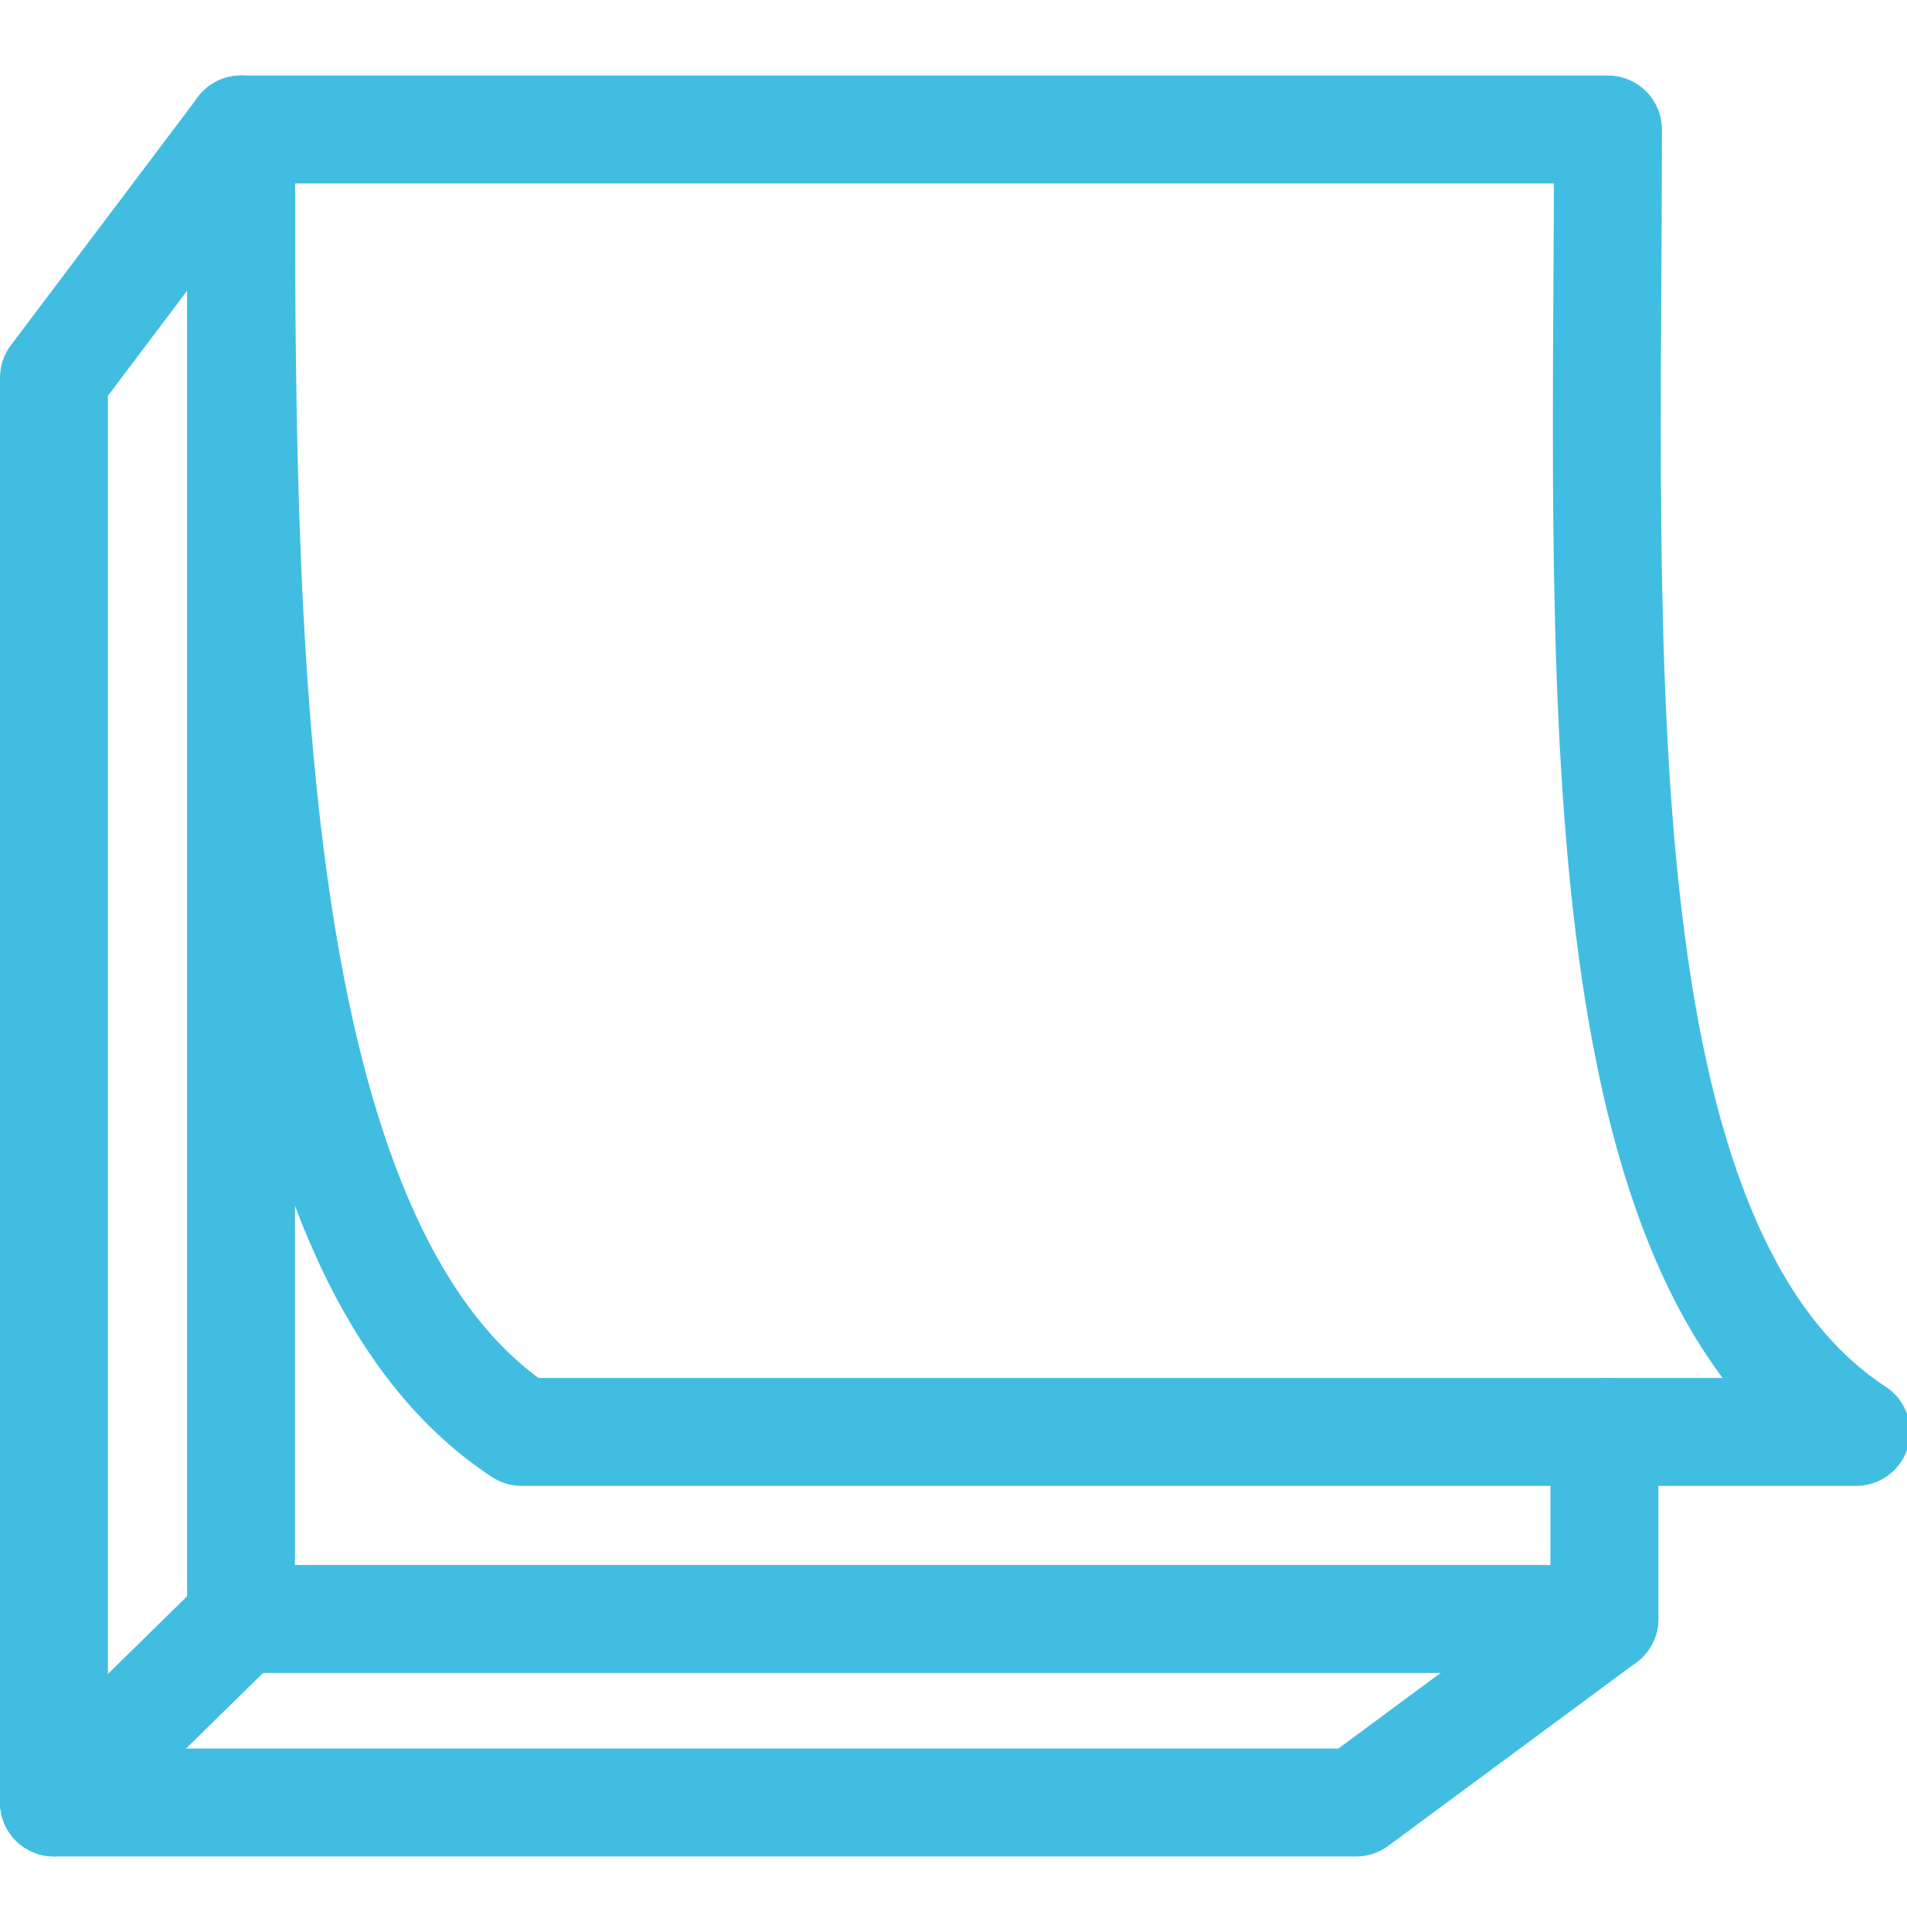
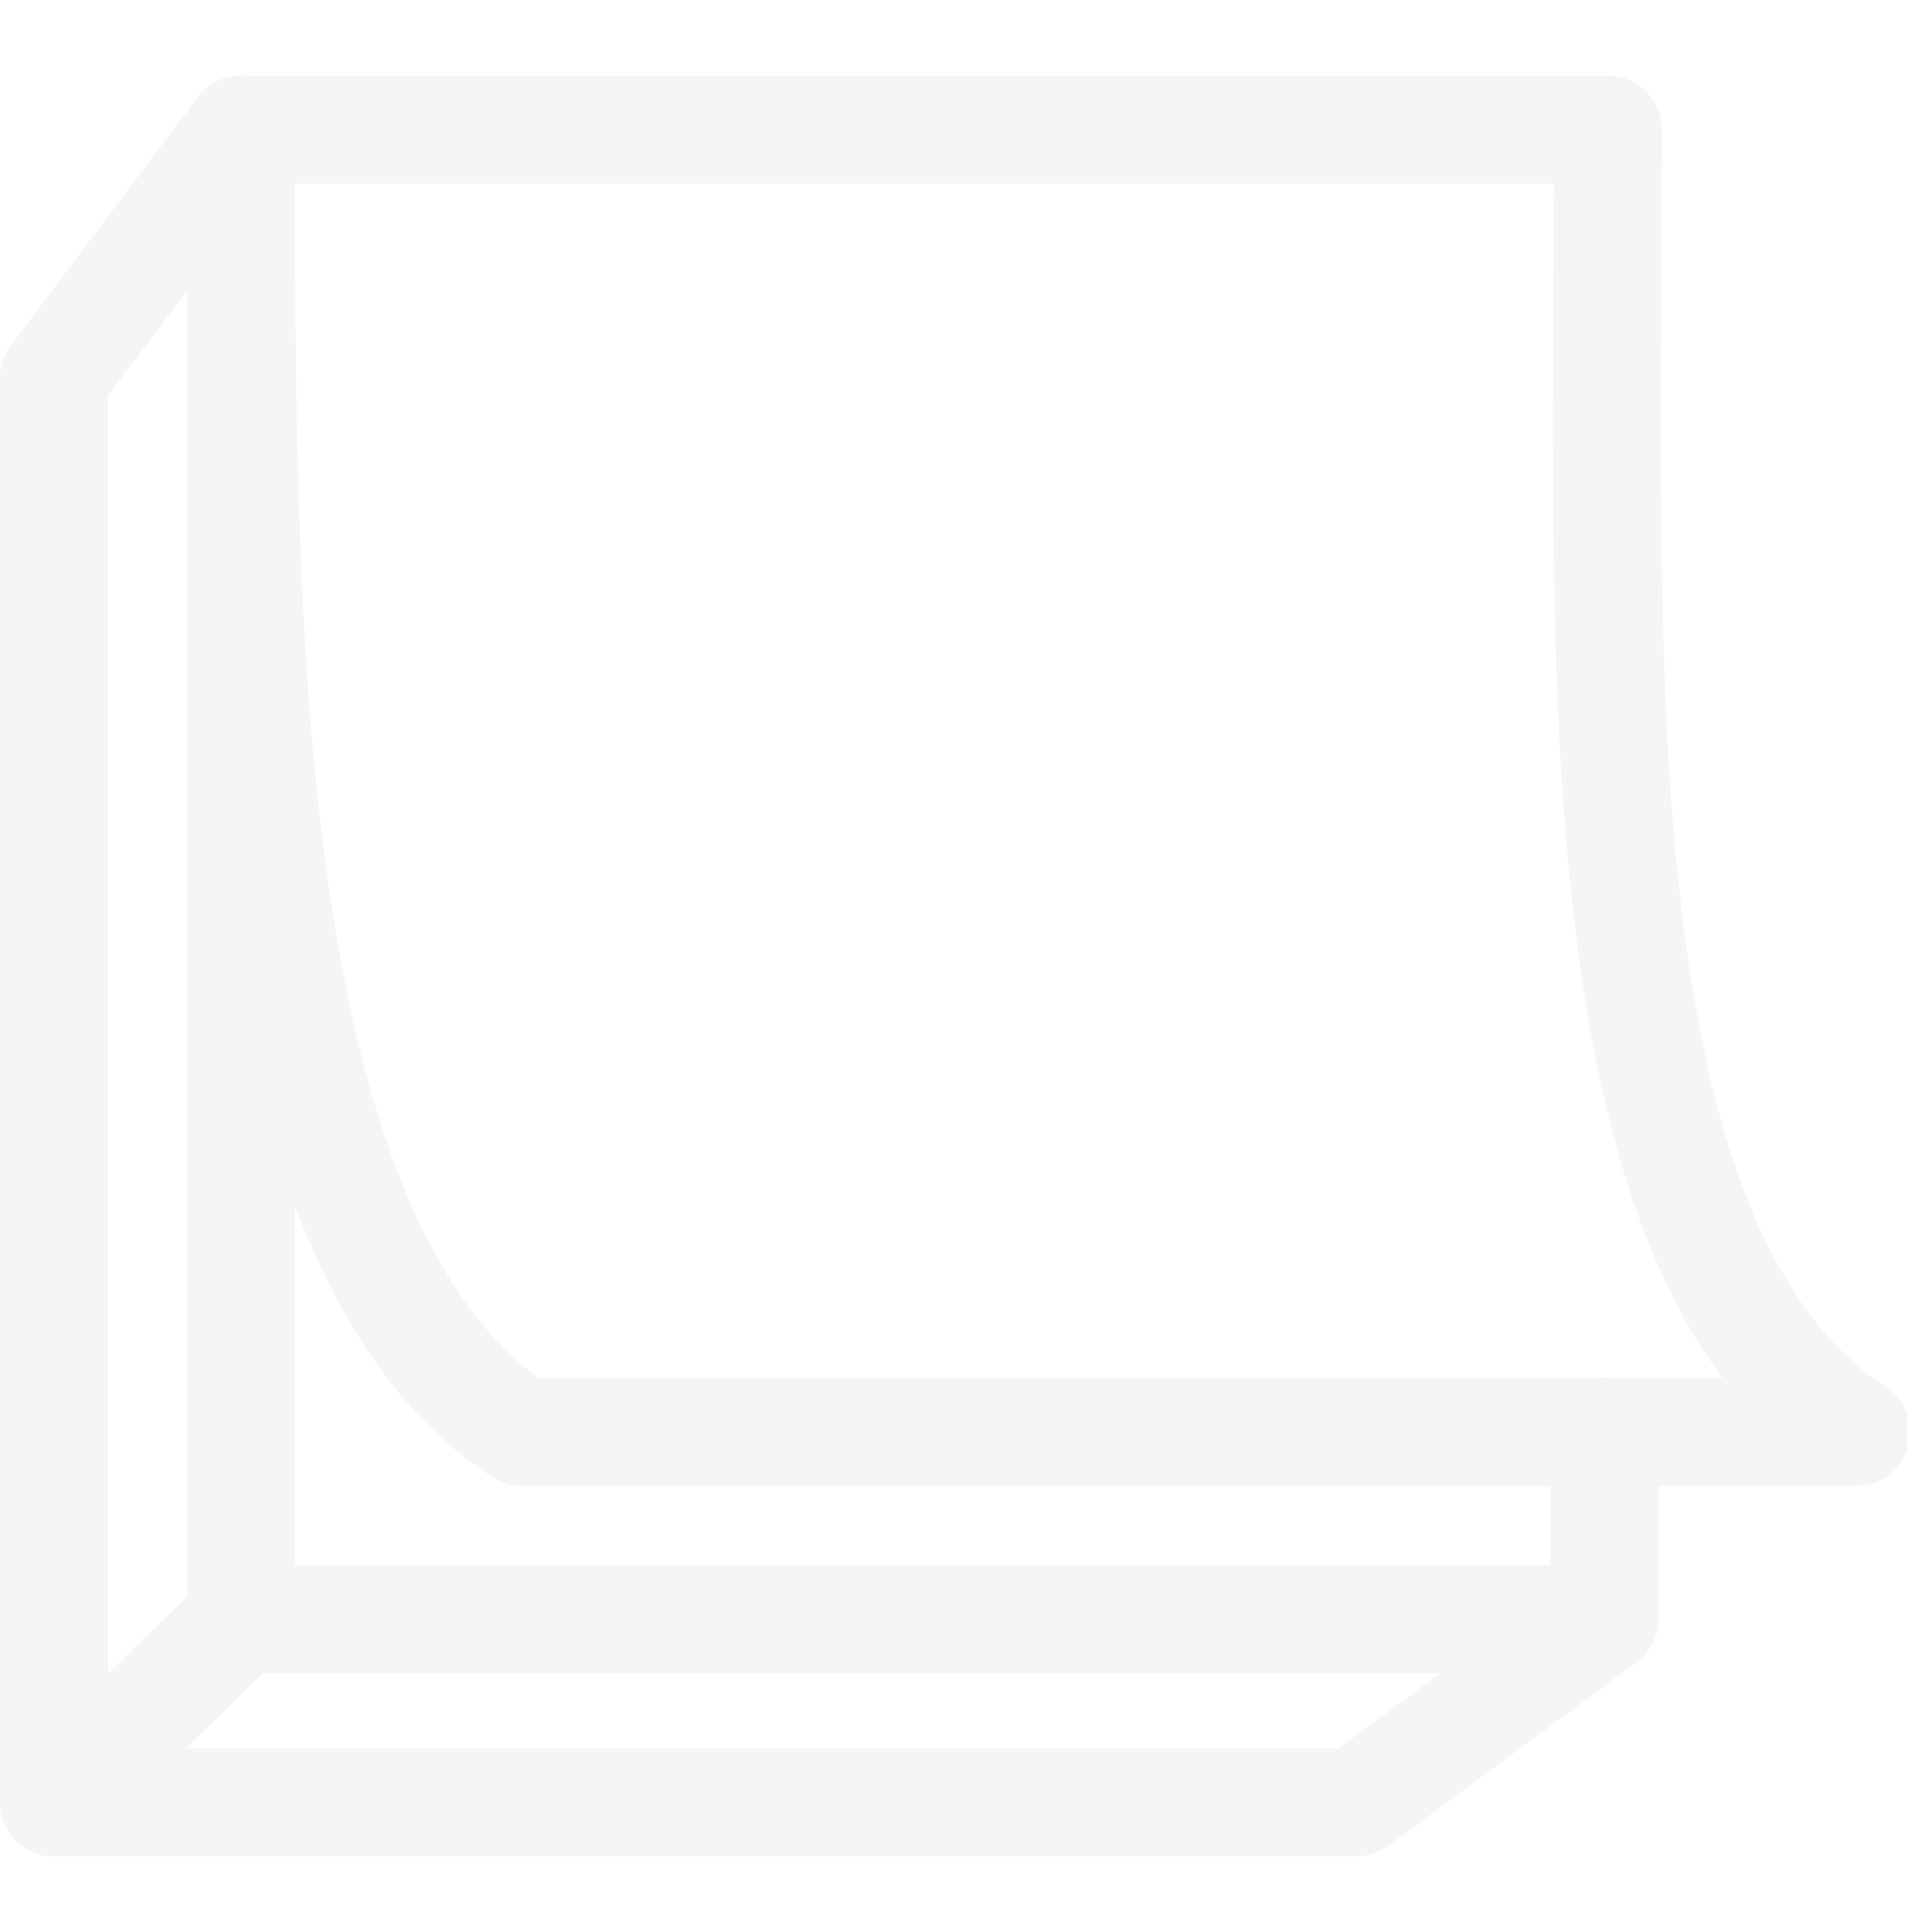
<svg xmlns="http://www.w3.org/2000/svg" version="1.1" id="Ebene_1" x="0px" y="0px" viewBox="0 0 53 53.7" style="enable-background:new 0 0 53 53.7;" xml:space="preserve">
  <style type="text/css">
- 	.st0{fill:none;stroke:#42BDE2;stroke-width:3;stroke-linecap:round;stroke-linejoin:round;stroke-miterlimit:10;}
+ 	.st0{fill:none;stroke:#F5F5F5;stroke-width:3;stroke-linecap:round;stroke-linejoin:round;stroke-miterlimit:10;}
</style>
  <g>
    <polyline class="st0" points="44.6,39.8 44.6,45 6.7,45 6.7,3.6 44.6,3.6  " />
    <polyline class="st0" points="6.7,3.6 1.5,10.5 1.5,50.1 37.7,50.1 44.6,45  " />
    <line class="st0" x1="1.5" y1="50.1" x2="6.7" y2="45" />
    <path class="st0" d="M6.7,3.6c0,13.9,0,31.1,7.8,36.2h37.1c-7.8-5.1-6.9-21.8-6.9-36.2" />
  </g>
</svg>
